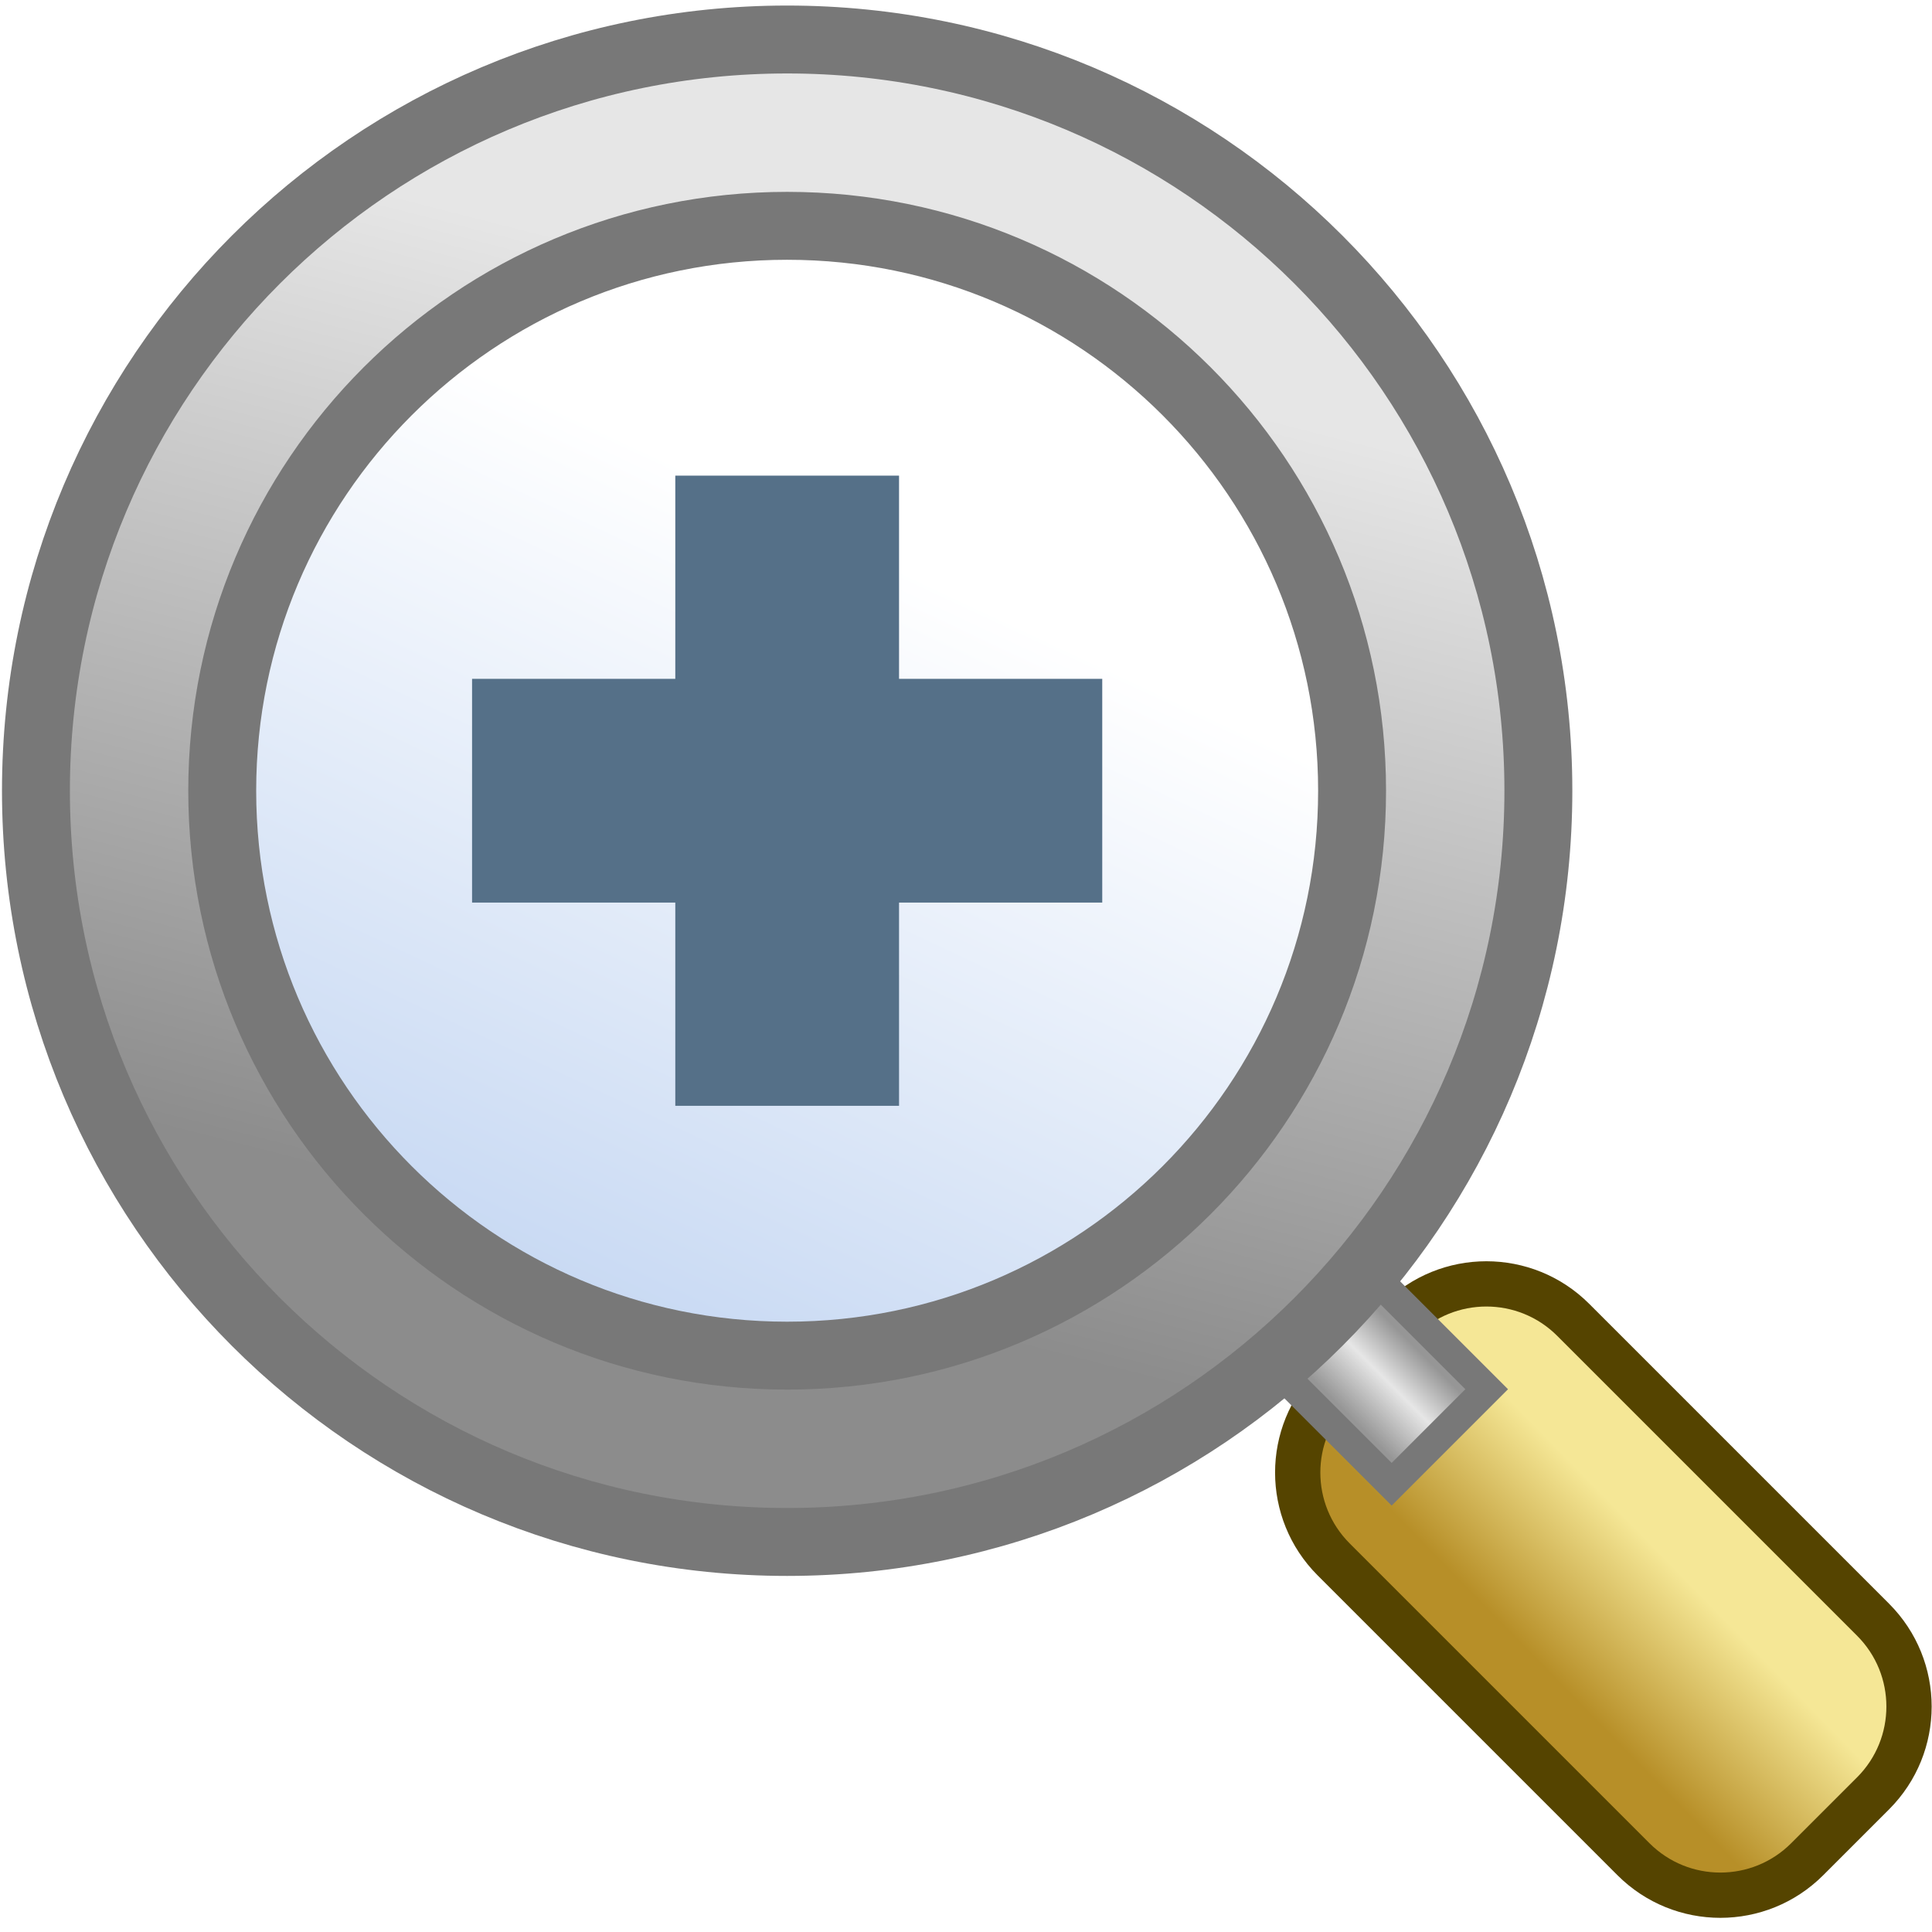
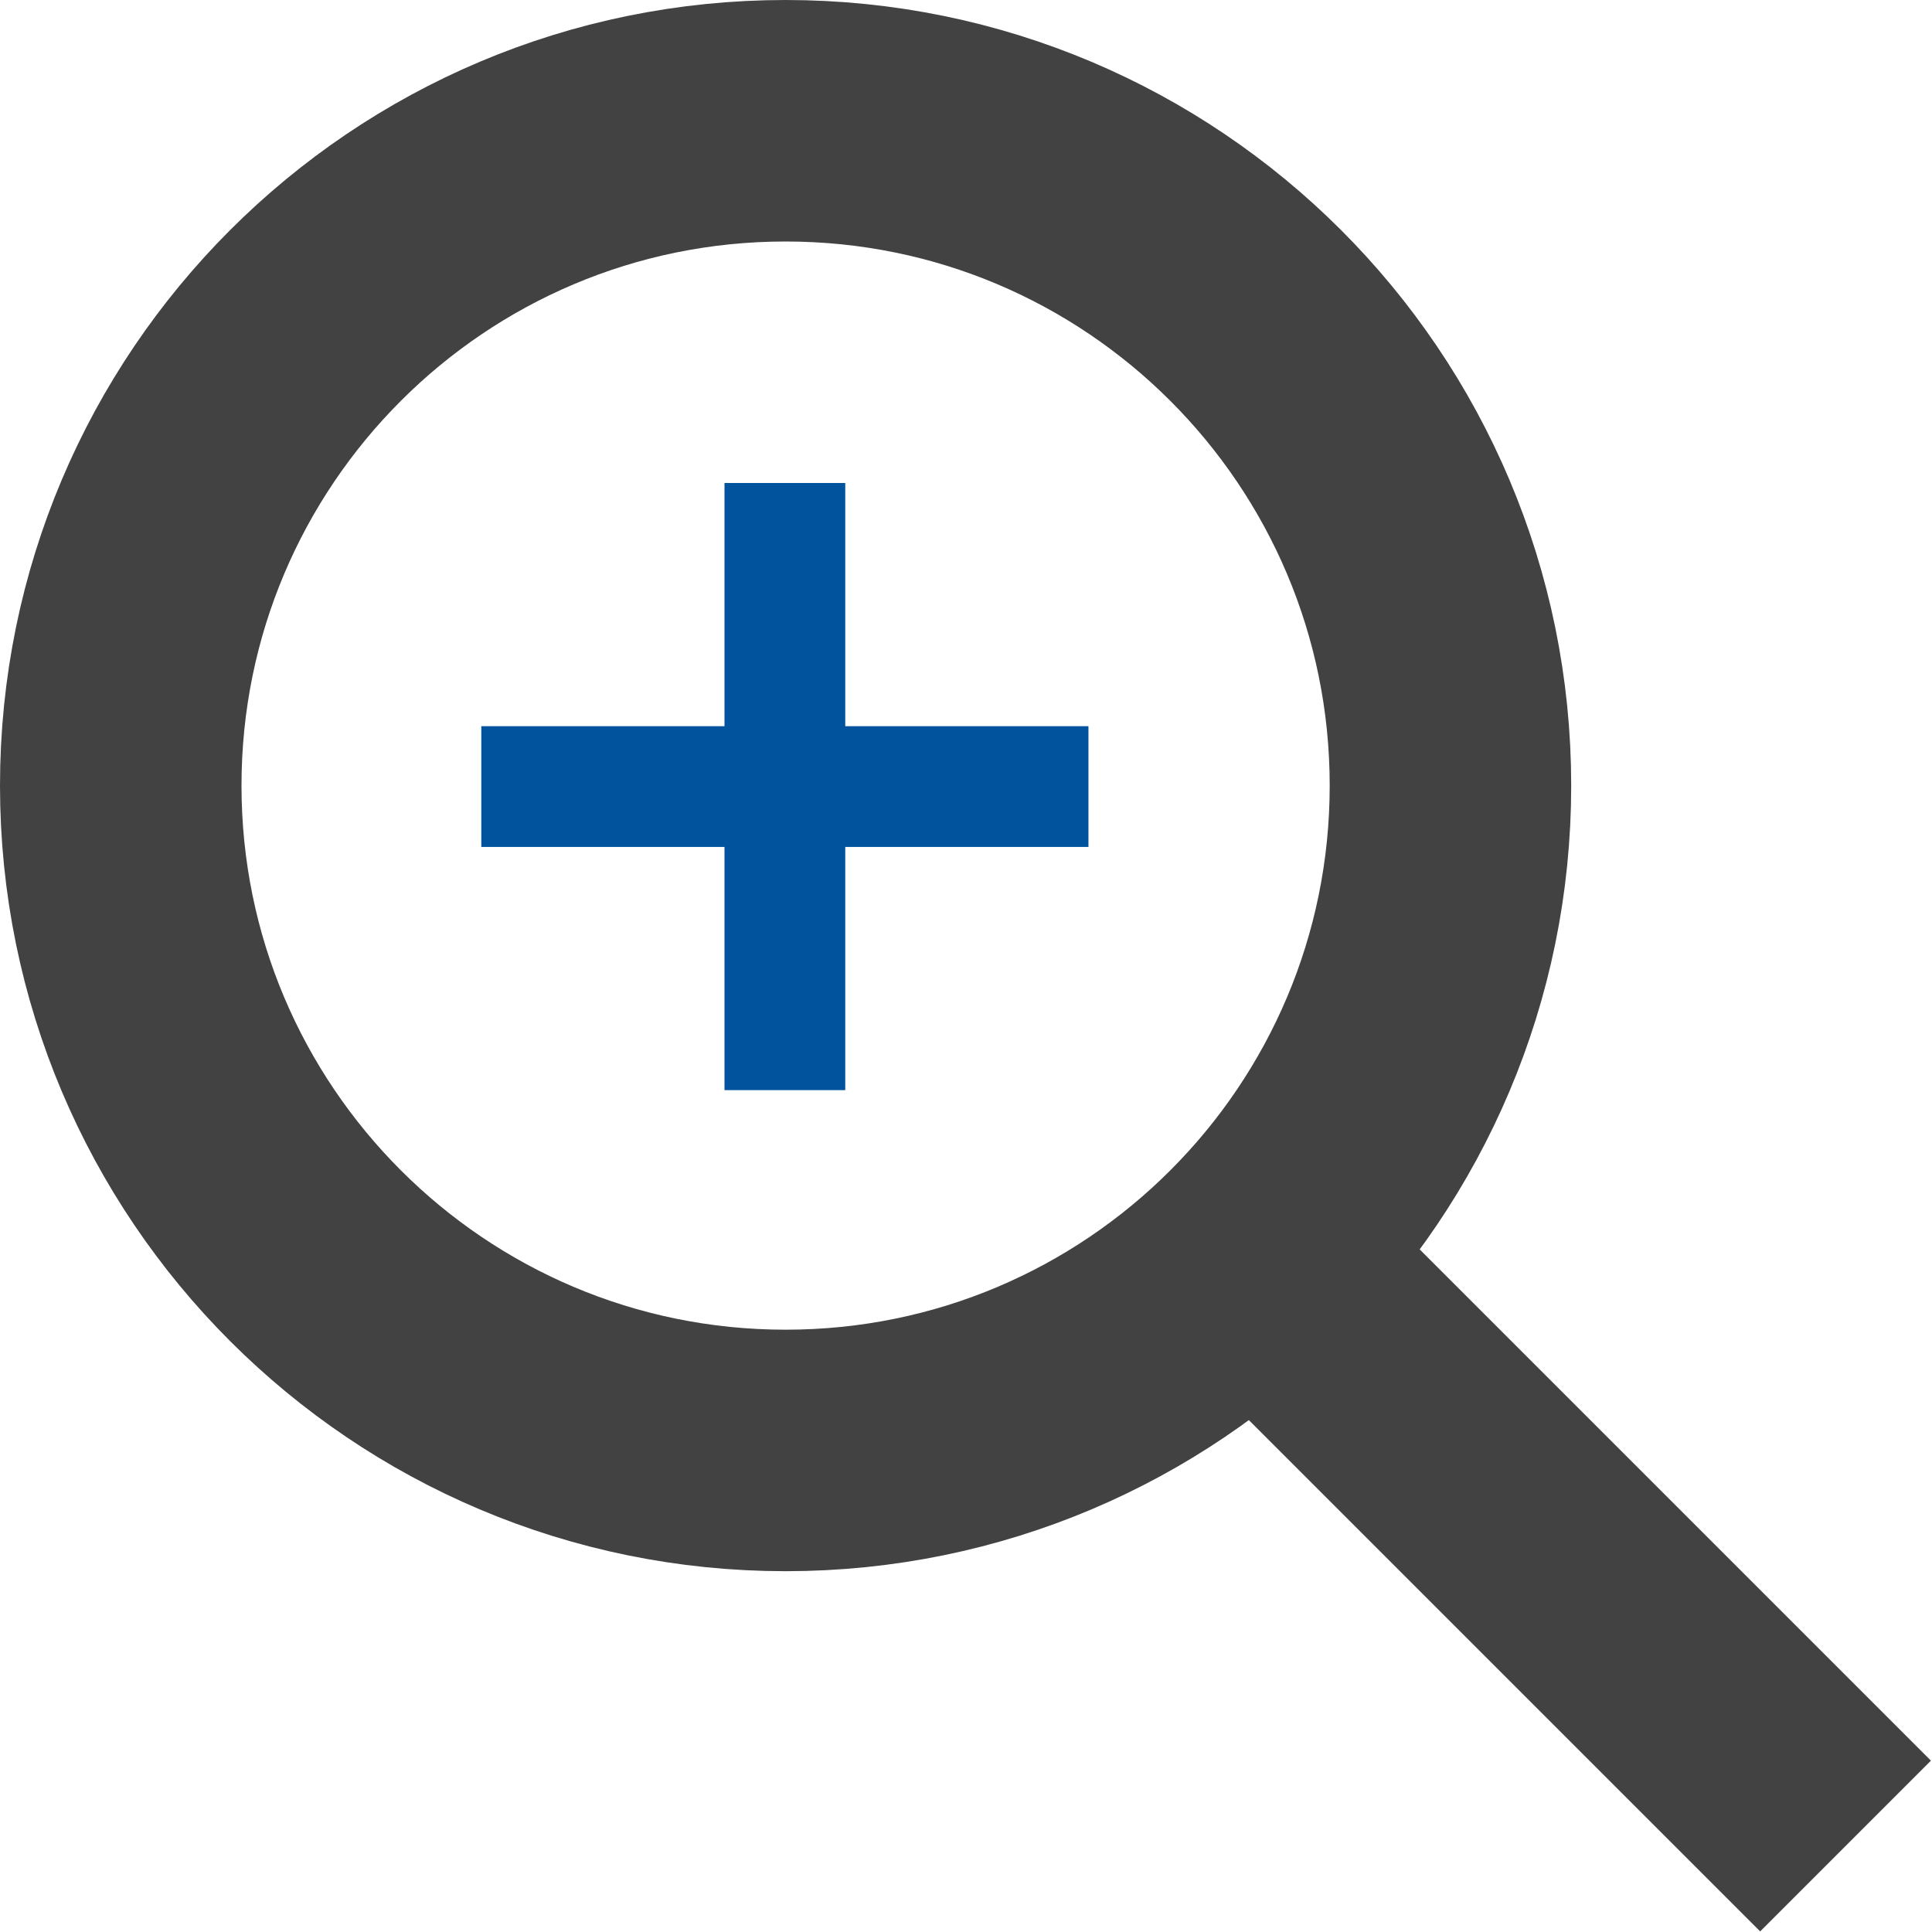
- <svg xmlns="http://www.w3.org/2000/svg" xmlns:xlink="http://www.w3.org/1999/xlink" width="256" height="256" viewBox="0 0 67.733 67.733" version="1.1" id="svg5" xml:space="preserve">
-   <defs id="defs2">
-     <linearGradient id="linearGradient21110">
-       <stop style="stop-color:#969696;stop-opacity:1;" offset="0" id="stop21104" />
-       <stop style="stop-color:#e6e6e6;stop-opacity:1;" offset="0.539" id="stop21106" />
-       <stop style="stop-color:#969696;stop-opacity:1;" offset="1" id="stop21108" />
-     </linearGradient>
-     <linearGradient id="linearGradient12225">
-       <stop style="stop-color:#bfd3f1;stop-opacity:1;" offset="0" id="stop12221" />
-       <stop style="stop-color:#ffffff;stop-opacity:1;" offset="1" id="stop12223" />
-     </linearGradient>
-     <linearGradient id="linearGradient8483">
-       <stop style="stop-color:#8c8c8c;stop-opacity:1;" offset="0" id="stop8479" />
-       <stop style="stop-color:#e6e6e6;stop-opacity:1;" offset="1" id="stop8481" />
-     </linearGradient>
-     <linearGradient id="linearGradient1724">
-       <stop style="stop-color:#b78f28;stop-opacity:1;" offset="0" id="stop1720" />
-       <stop style="stop-color:#f5e796;stop-opacity:1;" offset="0.524" id="stop1728" />
-     </linearGradient>
-     <filter style="color-interpolation-filters:sRGB" id="filter19373" x="-0.026" y="-0.036" width="1.087" height="1.121">
-       <feFlood flood-opacity="0.384" flood-color="rgb(0,0,0)" result="flood" id="feFlood19363" />
-       <feComposite in="flood" in2="SourceGraphic" operator="in" result="composite1" id="feComposite19365" />
-       <feGaussianBlur in="composite1" stdDeviation="0.3" result="blur" id="feGaussianBlur19367" />
-       <feOffset dx="1" dy="1" result="offset" id="feOffset19369" />
-       <feComposite in="SourceGraphic" in2="offset" operator="over" result="composite2" id="feComposite19371" />
-     </filter>
-     <linearGradient xlink:href="#linearGradient1724" id="linearGradient1726" x1="-18.646" y1="43.494" x2="-18.485" y2="29.6" gradientUnits="userSpaceOnUse" gradientTransform="matrix(0.7829771,0,0,0.7829771,93.59978,-31.00836)" />
-     <linearGradient xlink:href="#linearGradient8483" id="linearGradient8485" x1="-48.873" y1="26.173" x2="-39.652" y2="-9.911" gradientUnits="userSpaceOnUse" gradientTransform="matrix(0.9087916,0,0,0.9087916,68.64086,20.53926)" />
-     <linearGradient xlink:href="#linearGradient12225" id="linearGradient12170" gradientUnits="userSpaceOnUse" gradientTransform="matrix(0.9087916,0,0,0.9087916,68.64086,20.53926)" x1="-58.065" y1="30.808" x2="-42.775" y2="-1.711" />
-     <linearGradient xlink:href="#linearGradient21110" id="linearGradient21102" gradientUnits="userSpaceOnUse" gradientTransform="matrix(0.3105324,0,0,0.3105324,72.36813,-12.22265)" x1="-18.806" y1="44.696" x2="-18.806" y2="33.926" />
+ <svg xmlns="http://www.w3.org/2000/svg" viewBox="0 0 16 16" version="1.1" id="svg22">
+   <defs id="defs4">
+     <style id="style2">.canvas{fill: none; opacity: 0;}.light-defaultgrey{fill: #212121; opacity: 1;}.light-defaultgrey-10{fill: #212121; opacity: 0.1;}.light-blue{fill: #005dba; opacity: 1;}.cls-1{opacity:0.75;}</style>
  </defs>
-   <style id="style6939">.st0{opacity:0} .st0,.st1{fill:#f6f6f6} .st2{fill:none} .st3{fill:#424242} .st4{fill:#f0eff1}</style>
-   <style id="style38292">.icon-canvas-transparent{opacity:0;fill:#f6f6f6} .icon-vs-out{fill:#f6f6f6} .icon-vs-fg{fill:#f0eff1} .icon-vs-action-blue{fill:#00539c}</style>
-   <rect style="fill:url(#linearGradient1726);fill-opacity:1;stroke:#554400;stroke-width:1.587;stroke-linecap:square;stroke-dasharray:none;stroke-opacity:1" id="rect364" width="23.477" height="11.877" x="67.414" y="-6.281" ry="4.306" rx="4.306" transform="rotate(45)" />
-   <path id="path12168" style="display:inline;fill:url(#linearGradient12170);fill-opacity:1;stroke:none;stroke-width:1.683;stroke-linecap:square;stroke-dasharray:none;stroke-opacity:1" d="M 27.597,7.917 C 38.535,7.917 47.402,16.784 47.402,27.722 47.402,38.66 38.535,47.527 27.597,47.527 16.658,47.527 7.791,38.66 7.791,27.722 7.791,16.784 16.658,7.917 27.597,7.917 Z" />
-   <rect style="fill:url(#linearGradient21102);fill-opacity:1;stroke:#787878;stroke-width:1.058;stroke-linecap:square;stroke-dasharray:none;stroke-opacity:1" id="rect21100" width="9.311" height="4.711" x="61.983" y="-2.416" ry="2.115" rx="0" transform="rotate(45)" />
-   <path id="path4694" style="fill:url(#linearGradient8485);fill-opacity:1;stroke:#787878;stroke-width:2.381;stroke-linecap:square;stroke-dasharray:none;stroke-opacity:1" d="M 27.597,1.385 A 26.337,26.337 0 0 0 1.26,27.722 26.337,26.337 0 0 0 27.597,54.059 26.337,26.337 0 0 0 53.933,27.722 26.337,26.337 0 0 0 27.597,1.385 Z m 0,6.532 A 19.805,19.805 0 0 1 47.402,27.722 19.805,19.805 0 0 1 27.597,47.527 19.805,19.805 0 0 1 7.791,27.722 19.805,19.805 0 0 1 27.597,7.917 Z" />
-   <path id="path2358" style="font-weight:bold;font-size:77.611px;font-family:'Times New Roman';-inkscape-font-specification:'Times New Roman,  Bold';display:inline;fill:#557088;stroke-width:1.058;stroke-linecap:square" d="m 23.675,16.675 v 7.124 h -7.125 v 7.844 h 7.125 v 7.125 h 7.844 v -7.125 h 7.124 v -7.844 h -7.124 v -7.124 z" />
+   <path style="fill:#424242;stroke:#424242;stroke-width:2;stroke-linecap:butt;stroke-dasharray:none" d="m 15.284,15.288 -4.8,-4.8" id="path1768" />
+   <circle style="fill:none;stroke:#424242;stroke-width:2;stroke-linecap:butt;stroke-dasharray:none" id="path2548" cx="6.506" cy="-6.506" r="5.506" transform="rotate(90)" />
+   <path style="fill:none;stroke:#00539c;stroke-width:1;stroke-linecap:butt;stroke-dasharray:none;stroke-opacity:1" d="M 6.5,4 V 9.028" id="path2665" />
+   <path style="fill:none;stroke:#00539c;stroke-width:1;stroke-linecap:butt;stroke-dasharray:none;stroke-opacity:1" d="M 3.986,6.514 H 9.014" id="path4845" />
</svg>
